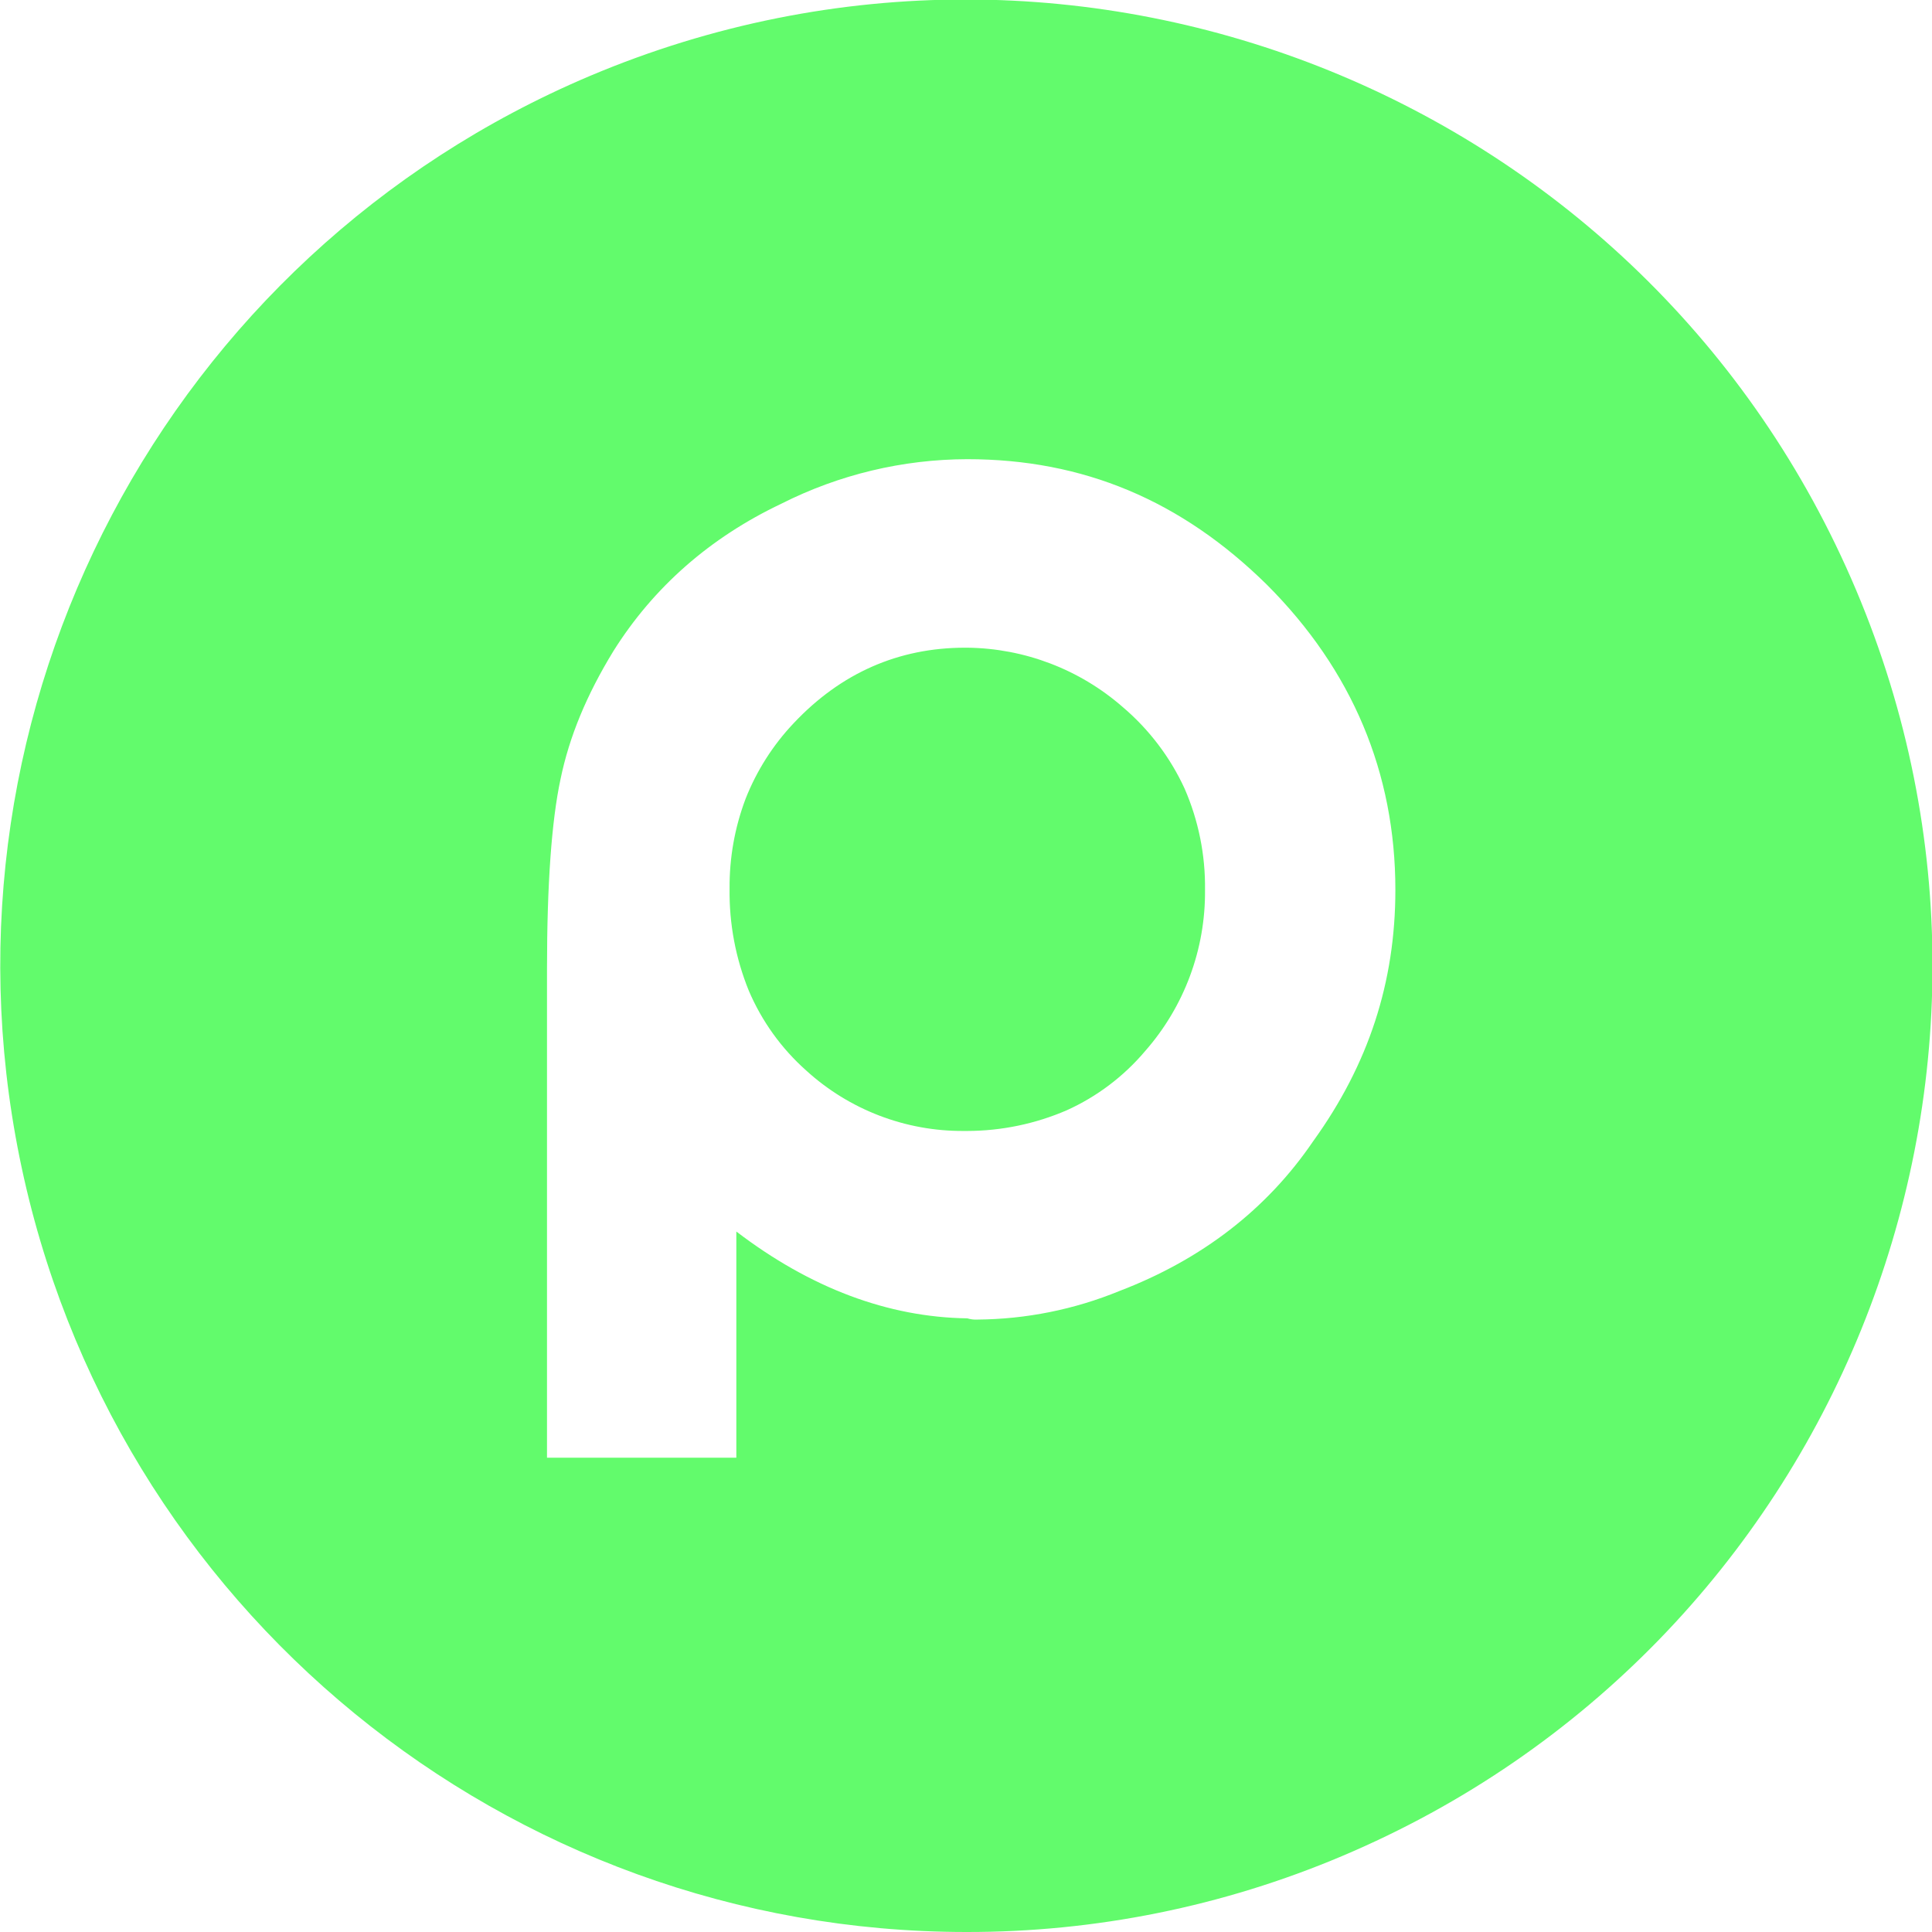
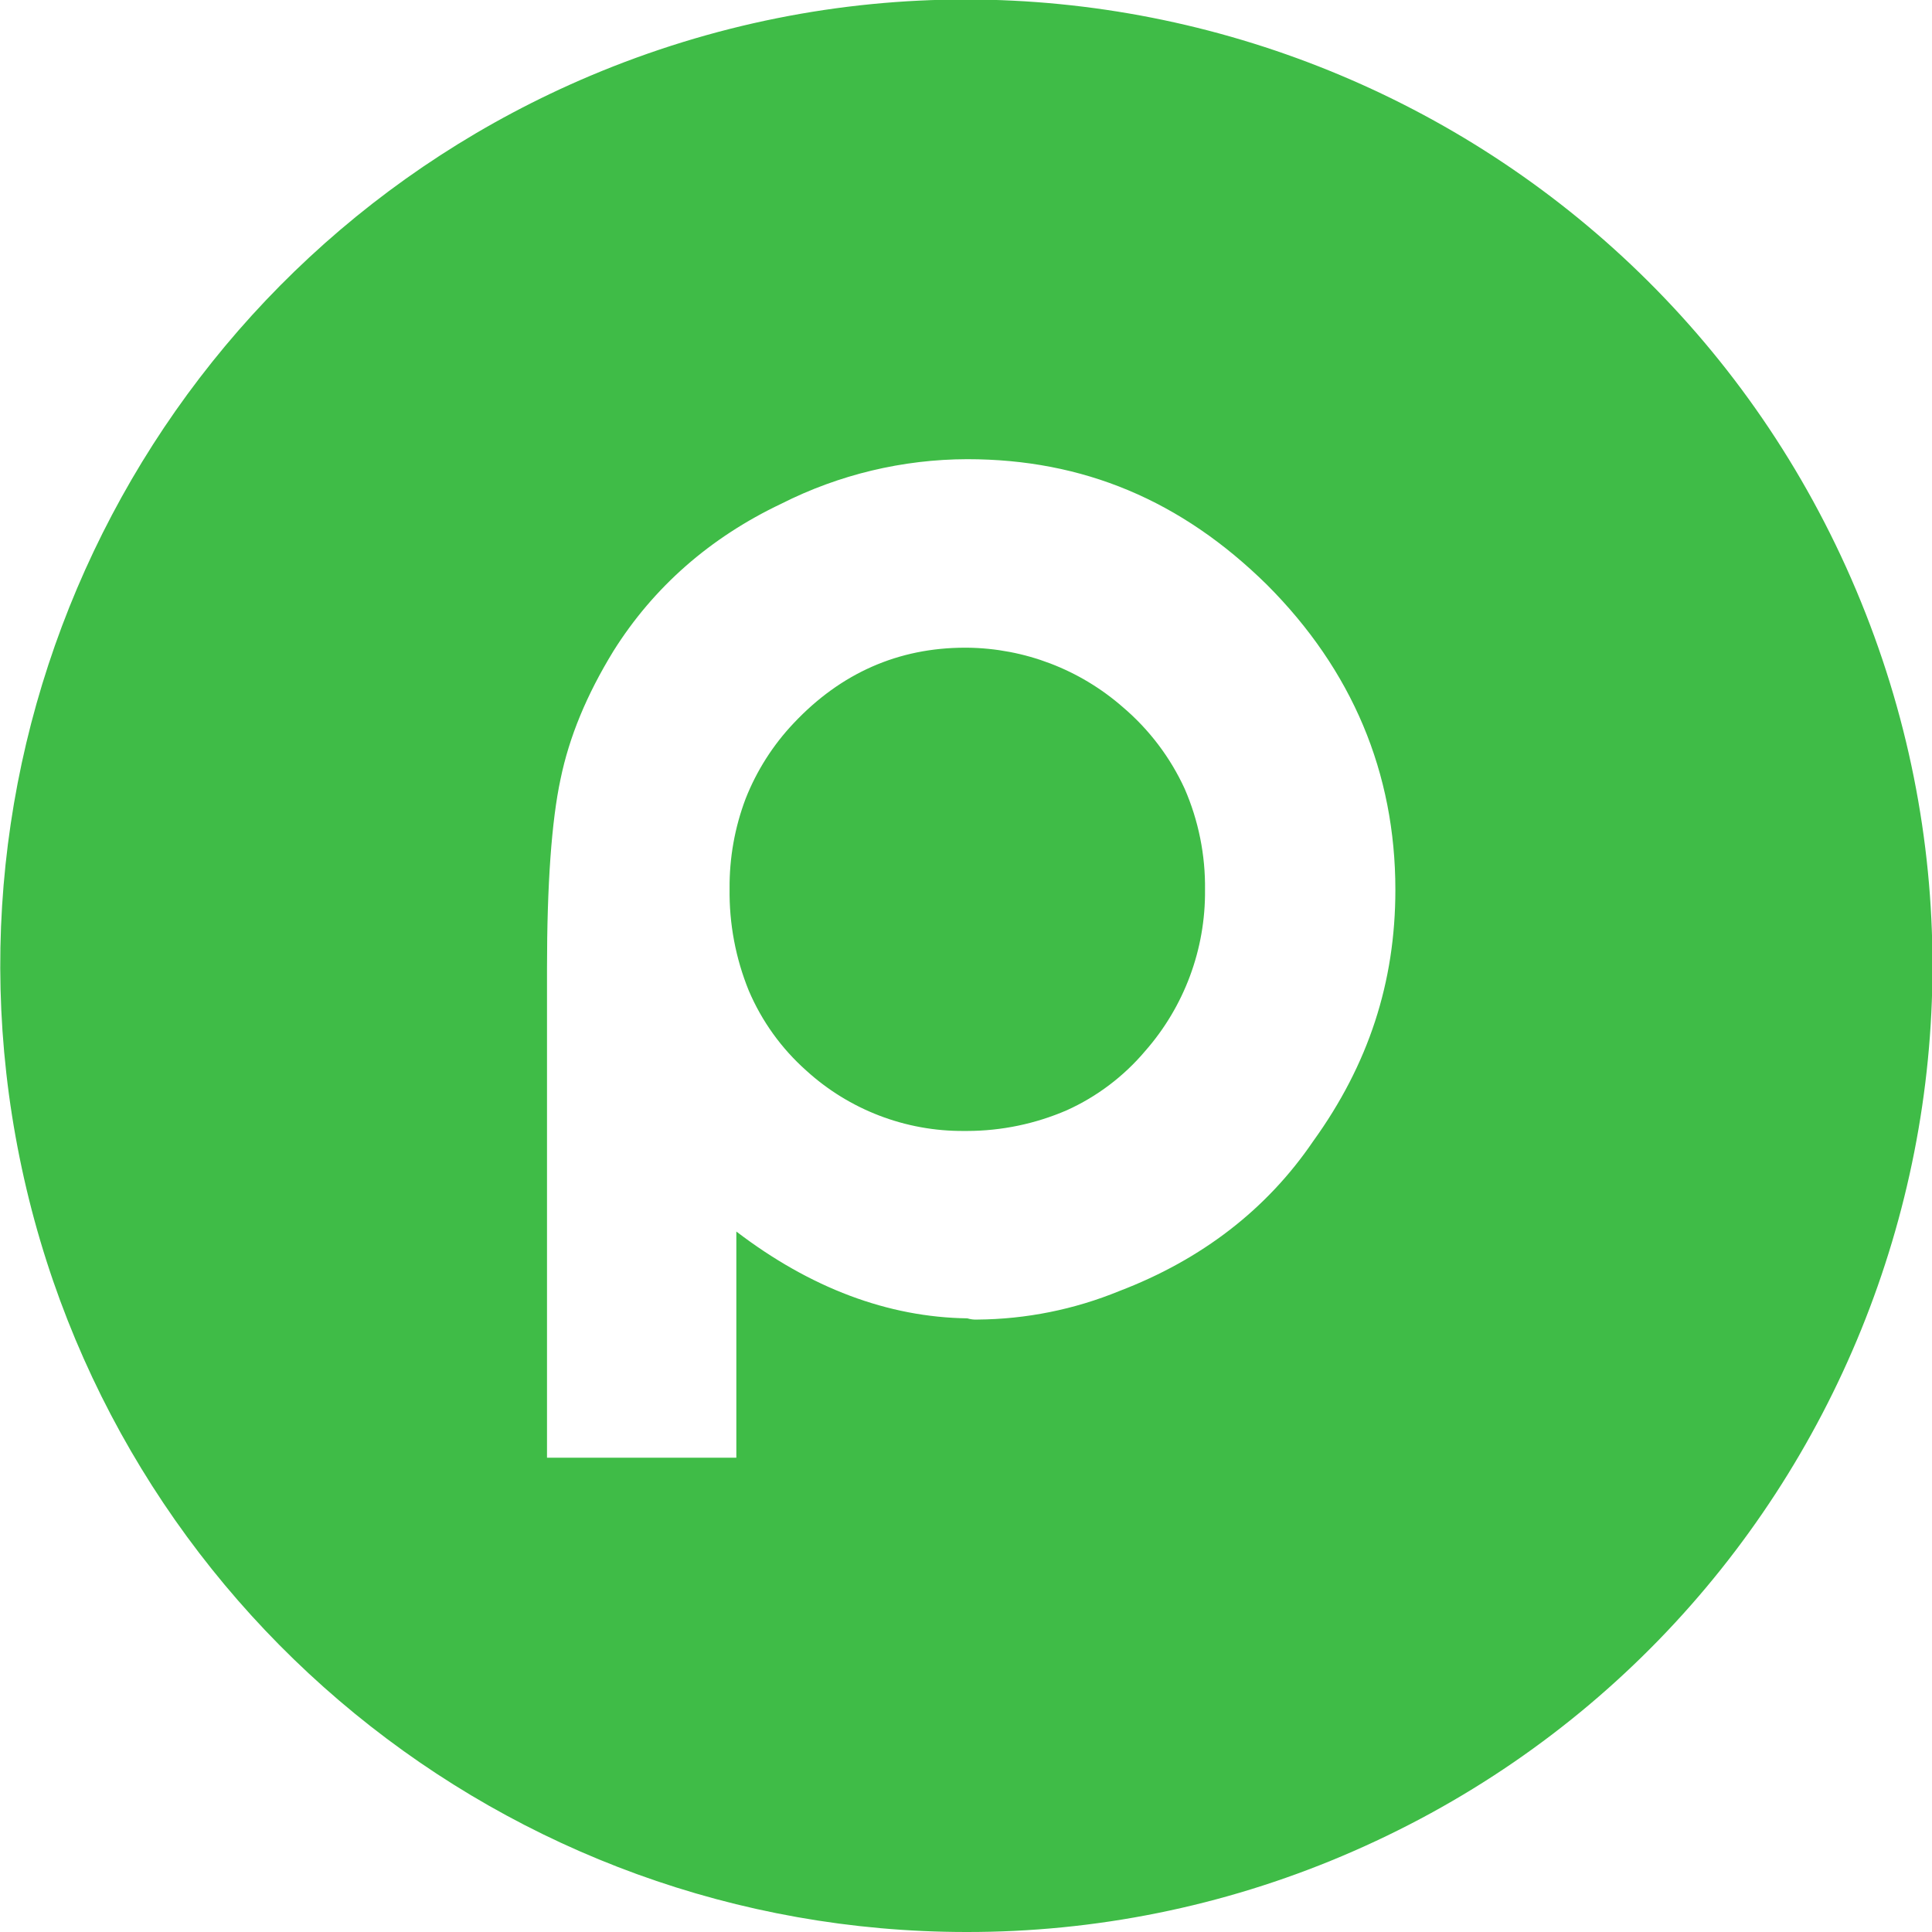
<svg xmlns="http://www.w3.org/2000/svg" width="500" height="500" viewBox="0 0 500 500">
-   <path id="brand_light" d="M250,500A250.066,250.066,0,0,1,152.687,19.646,250.065,250.065,0,0,1,347.311,480.354,248.442,248.442,0,0,1,250,500Zm.313-381.164a107.189,107.189,0,0,0-48.1,11.524c-18.441,8.751-33.061,21.579-43.456,38.128-6.95,11.353-11.427,22.188-13.687,33.124-2.327,10.845-3.506,27.355-3.506,49.072V377.258h49v-58.54c19.15,14.622,39.26,22.182,59.778,22.468a7.43,7.43,0,0,0,2.61.317,98.811,98.811,0,0,0,36.734-7.384c21.332-8.147,38.207-21.19,50.155-38.765,14.319-19.841,21.28-41.121,21.28-65.056,0-30.313-11.178-56.876-33.224-78.952C305.693,129.471,280.316,118.836,250.311,118.836Zm0,173.855h-.871a59.946,59.946,0,0,1-40.82-15.664A58.137,58.137,0,0,1,193.793,256.4a67.5,67.5,0,0,1-4.977-26.385,64.2,64.2,0,0,1,4.153-23.319,60.88,60.88,0,0,1,12.461-19.561c12.187-12.947,27.1-19.512,44.327-19.512h.58a62.176,62.176,0,0,1,40.241,15.372,61.244,61.244,0,0,1,16,21.1,63.575,63.575,0,0,1,5.28,26.205,62.253,62.253,0,0,1-15.476,41.692,57.617,57.617,0,0,1-20.3,15.344A65.281,65.281,0,0,1,250.311,292.691Z" fill="#62fb6c" />
+   <path id="brand_light" d="M250,500A250.066,250.066,0,0,1,152.687,19.646,250.065,250.065,0,0,1,347.311,480.354,248.442,248.442,0,0,1,250,500Zm.313-381.164a107.189,107.189,0,0,0-48.1,11.524c-18.441,8.751-33.061,21.579-43.456,38.128-6.95,11.353-11.427,22.188-13.687,33.124-2.327,10.845-3.506,27.355-3.506,49.072V377.258h49v-58.54c19.15,14.622,39.26,22.182,59.778,22.468a7.43,7.43,0,0,0,2.61.317,98.811,98.811,0,0,0,36.734-7.384c21.332-8.147,38.207-21.19,50.155-38.765,14.319-19.841,21.28-41.121,21.28-65.056,0-30.313-11.178-56.876-33.224-78.952C305.693,129.471,280.316,118.836,250.311,118.836Zm0,173.855h-.871a59.946,59.946,0,0,1-40.82-15.664A58.137,58.137,0,0,1,193.793,256.4a67.5,67.5,0,0,1-4.977-26.385,64.2,64.2,0,0,1,4.153-23.319,60.88,60.88,0,0,1,12.461-19.561c12.187-12.947,27.1-19.512,44.327-19.512h.58a62.176,62.176,0,0,1,40.241,15.372,61.244,61.244,0,0,1,16,21.1,63.575,63.575,0,0,1,5.28,26.205,62.253,62.253,0,0,1-15.476,41.692,57.617,57.617,0,0,1-20.3,15.344A65.281,65.281,0,0,1,250.311,292.691Z" fill="#3fbc47" />
</svg>
